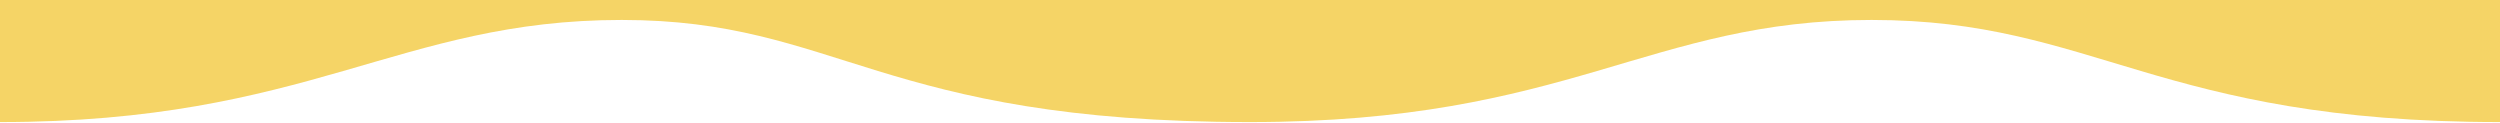
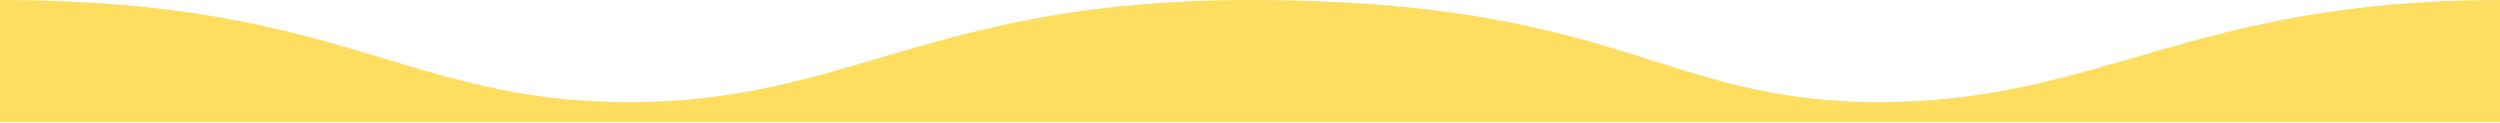
- <svg xmlns="http://www.w3.org/2000/svg" viewBox="0 0 2560 125" fill="none" preserveAspectRatio="none">
-   <path d="M636.599 20.427C858.685 20.427 900 125 1279.99 125C1608 125 1280.07 125 1280.1 125C1607.5 125 1688.07 20.427 1916.49 20.427C2145.02 20.427 2209 125 2560 125V0H0V125C317 125 408.077 20.427 636.599 20.427Z" fill="#F5D466" />
+ <svg xmlns="http://www.w3.org/2000/svg" viewBox="0 0 2560 125" fill="none">
+   <path d="M1923.4 104.572C1701.32 104.572 1660 -7.86805e-05 1280.01 -0C952 -0 1279.93 -0 1279.9 -0C952.5 -0 871.93 104.572 643.51 104.572C414.98 104.572 351 -0 1.09278e-05 -0L0 125L2560 125L2560 0C2243 -2.7713e-05 2151.92 104.572 1923.4 104.572Z" fill="#FFDD5F" />
</svg>
